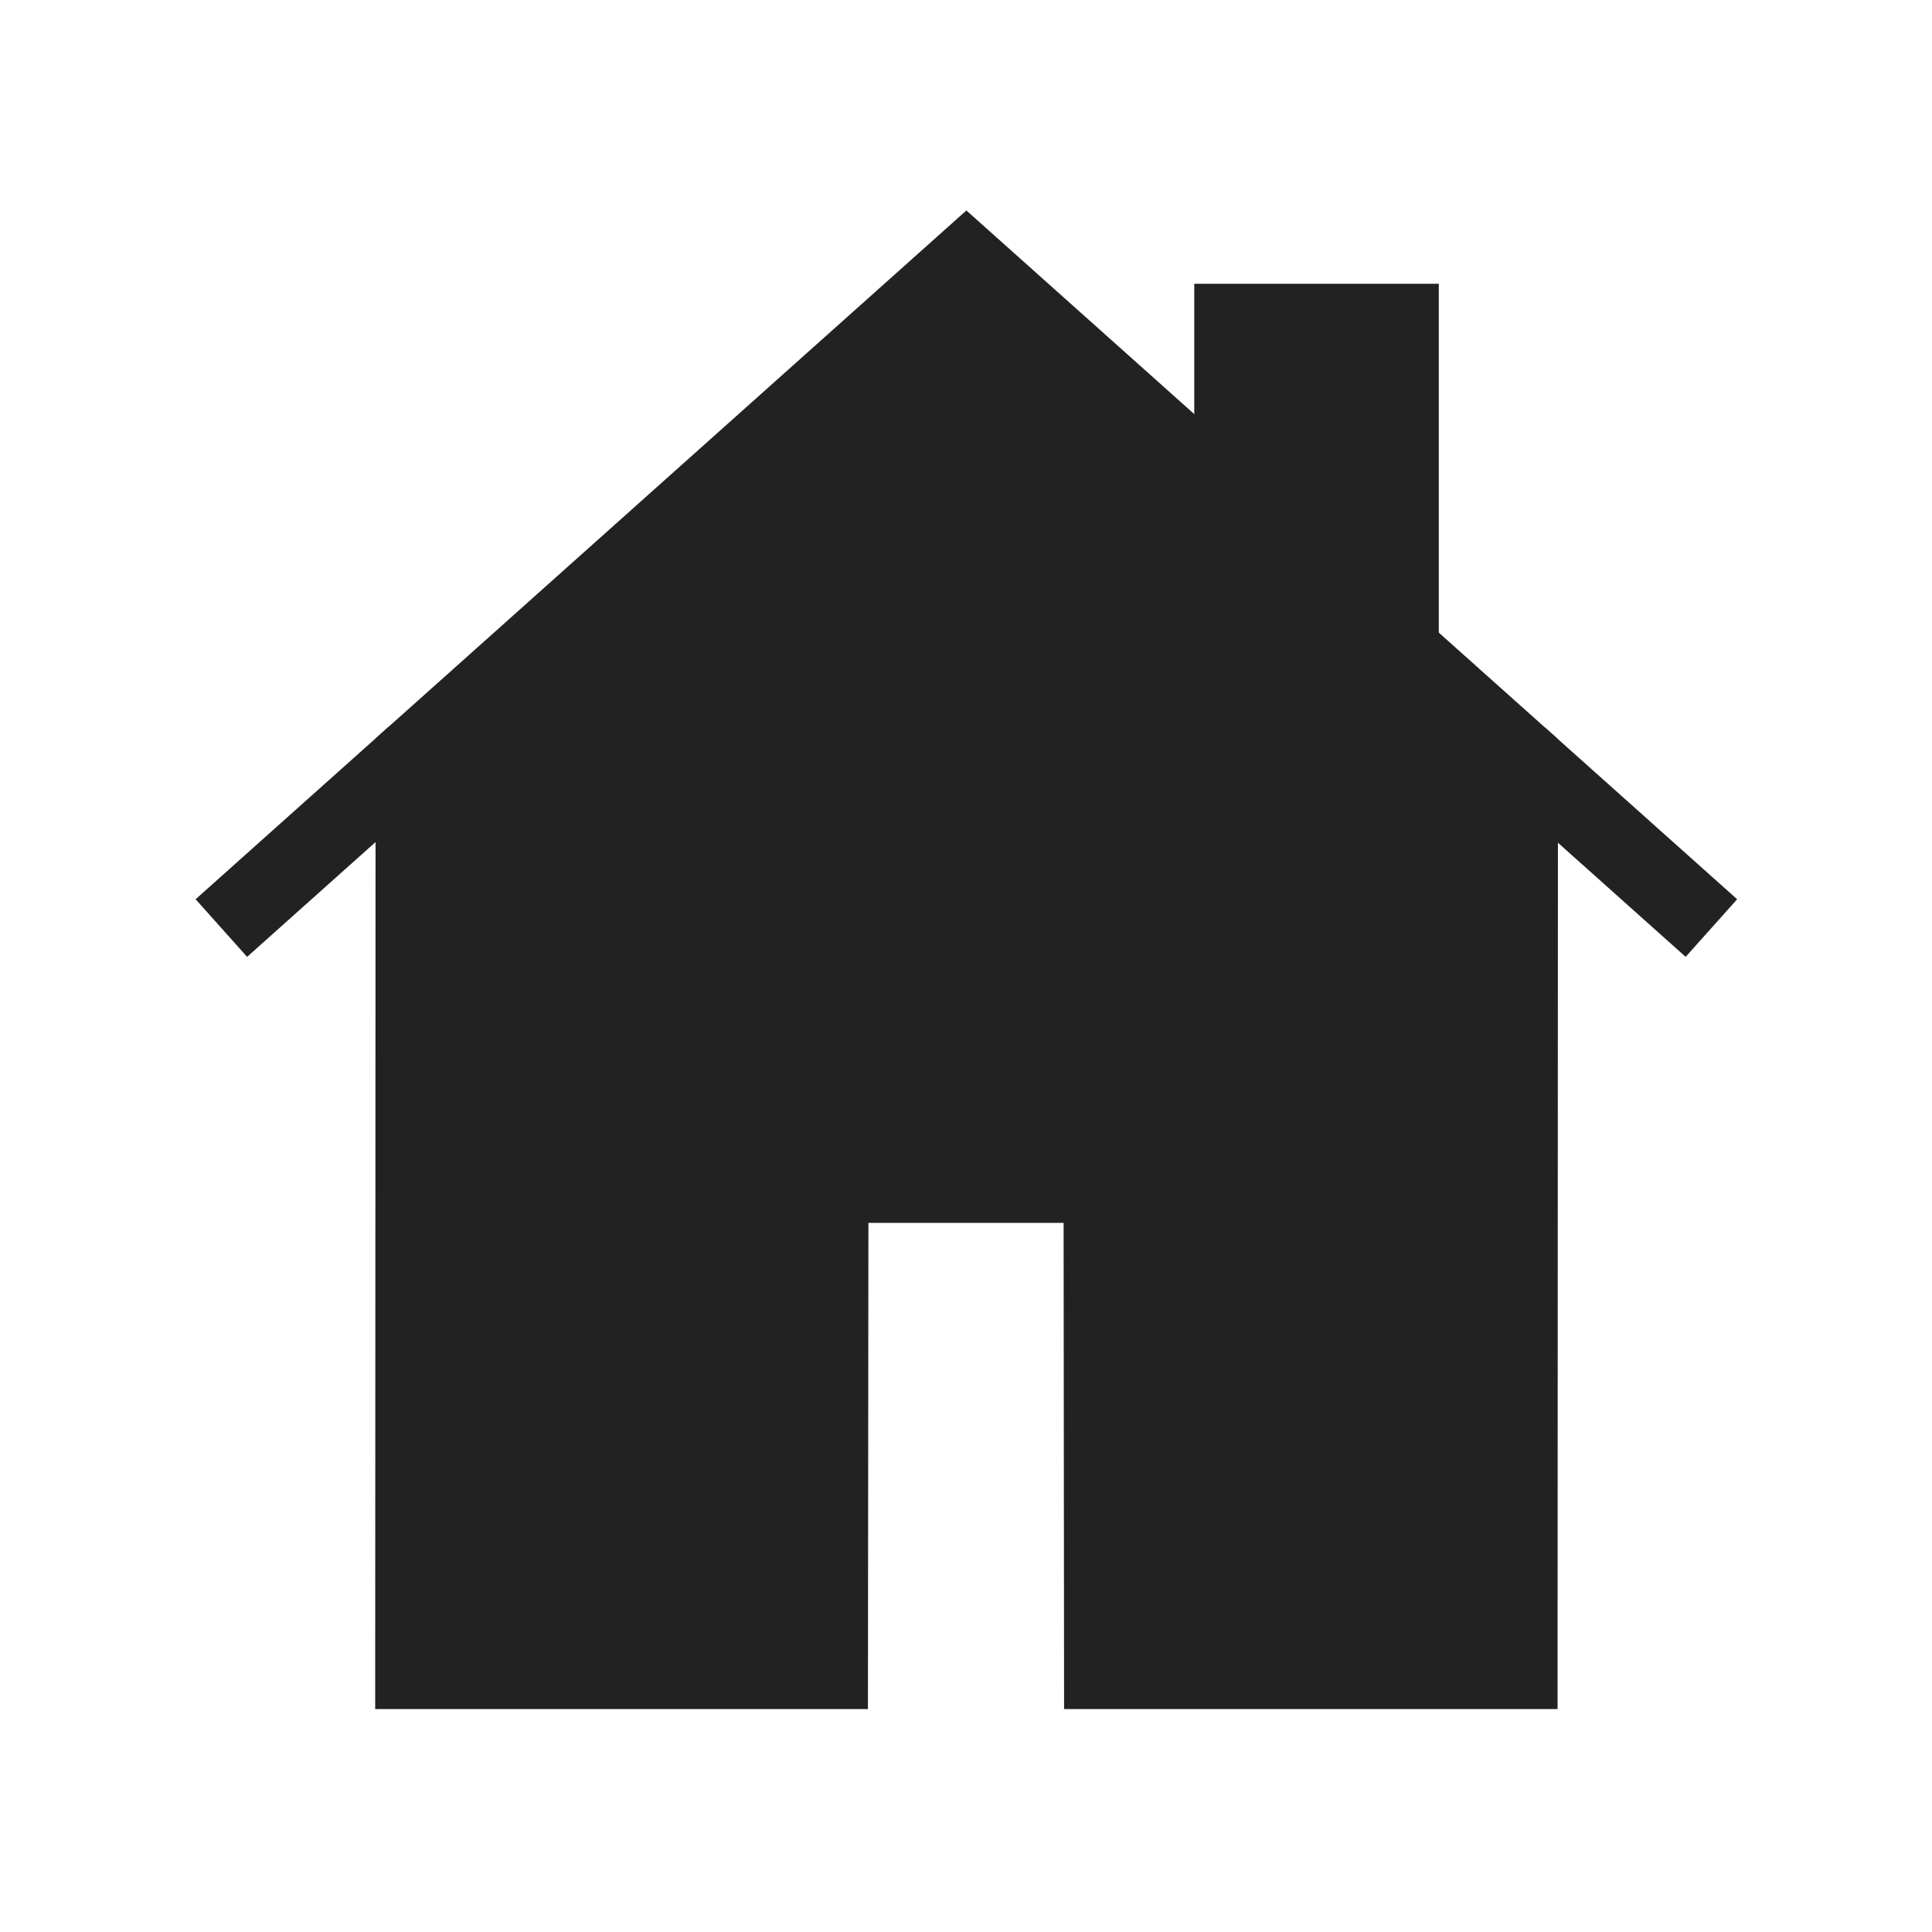
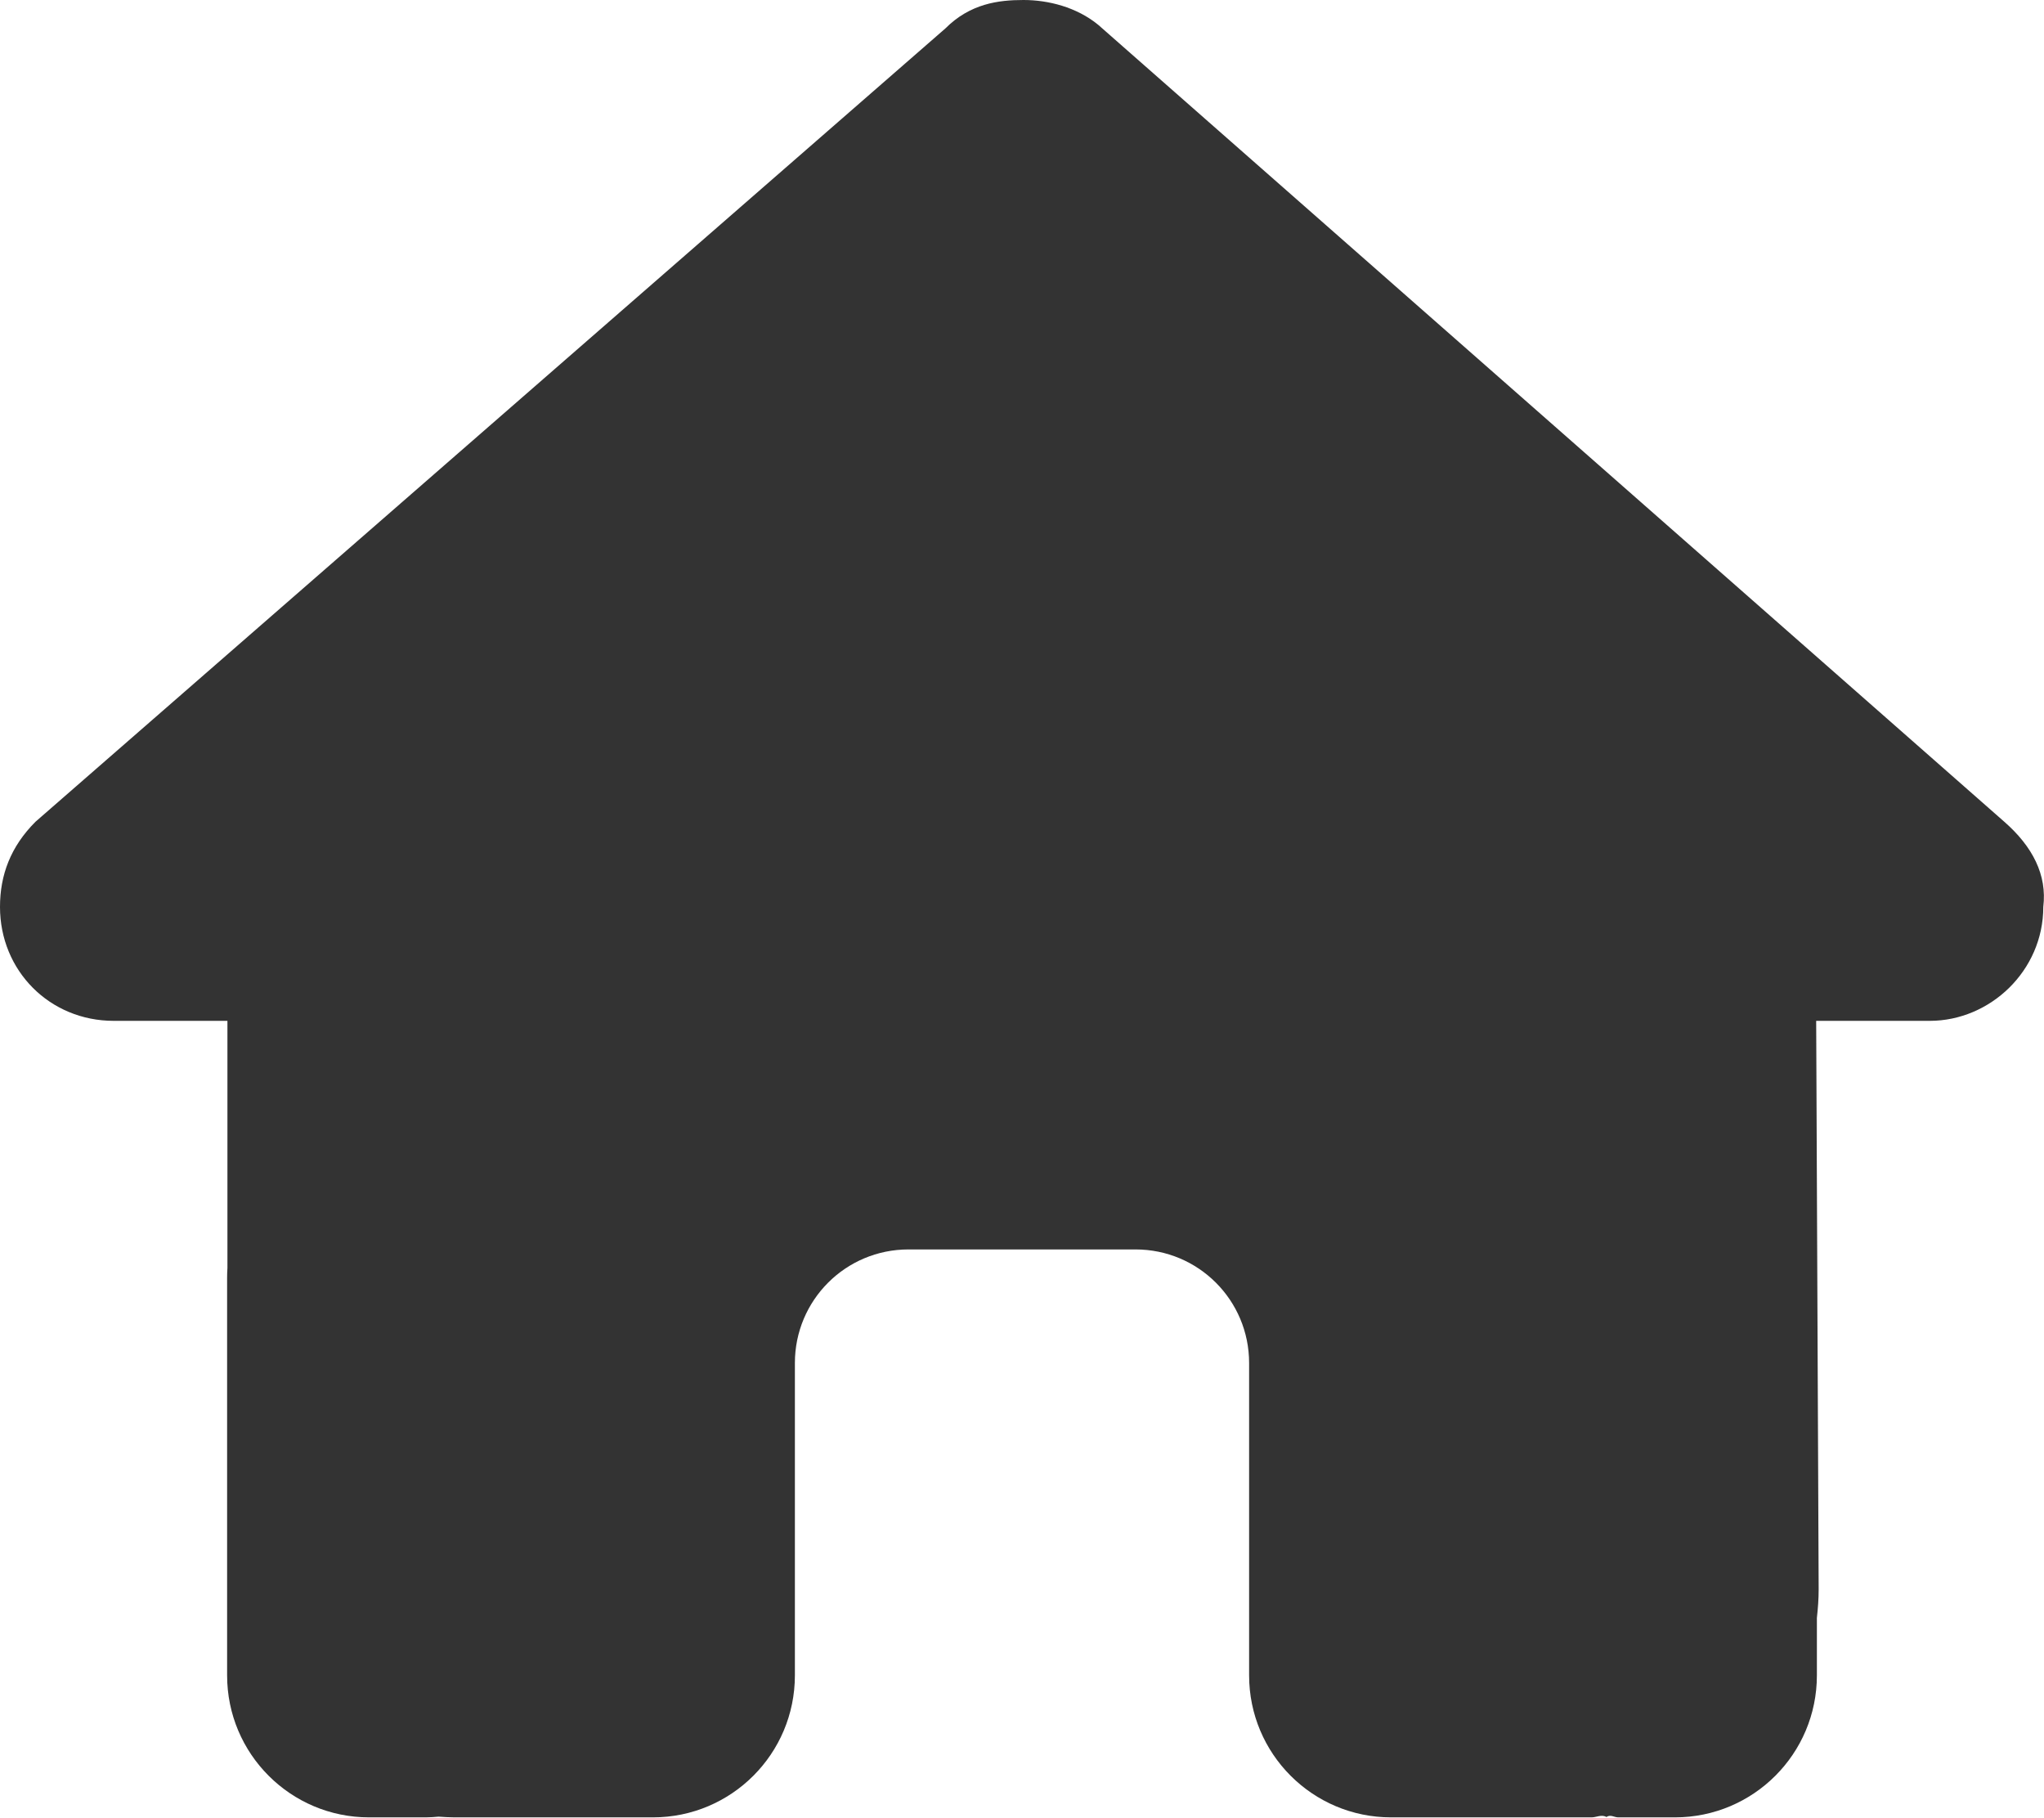
- <svg xmlns="http://www.w3.org/2000/svg" viewBox="0 0 100 100">
-   <g stroke="#222" stroke-width="4">
-     <path d="M50.02 13.576l-28.58 25.54-.02 47.345h21.506l.025-25.166H57.05l.025 25.166H78.62l.02-47.31-28.62-25.575z" fill="#222" fill-rule="evenodd" />
-     <path d="M63.815 25.904v-9.217h8.657V33.64z" fill="#222" fill-rule="evenodd" />
-     <path d="M21.439 39.116l-9.982 8.92m77.125 0l-9.943-8.885" fill="none" />
-   </g>
+ <svg xmlns="http://www.w3.org/2000/svg" viewBox="0 0 576 512">
+   <path d="M575.8 255.5c0 18-15 32.1-32 32.1h-32l.7 160.1c0 2.8-.2 5.4-.5 8.1V472c0 22.1-17.9 40-40 40h-16c-1.1 0-2.2-.9-3.3-.1-1.4-.8-2.8.1-4.2.1H392c-22.1 0-40-17.9-40-40v-88c0-17.7-14.3-32-32-32h-64c-17.7 0-32 14.3-32 32v88c0 22.1-17.9 40-40 40h-55.9c-1.5 0-3-.1-4.5-.2-1.2.1-2.4.2-3.6.2h-16c-22.09 0-40-17.9-40-40V360c0-.9.03-1.9.09-2.8v-69.6H32.05C14.02 287.6 0 273.5 0 255.5c0-9 3.004-17 10.01-24L266.4 8.016c7-7.014 15-8.016 22-8.016s15 2.004 21.1 7.014L564.8 231.5c8 7 12.1 15 11 24z" fill="#333" />
</svg>
